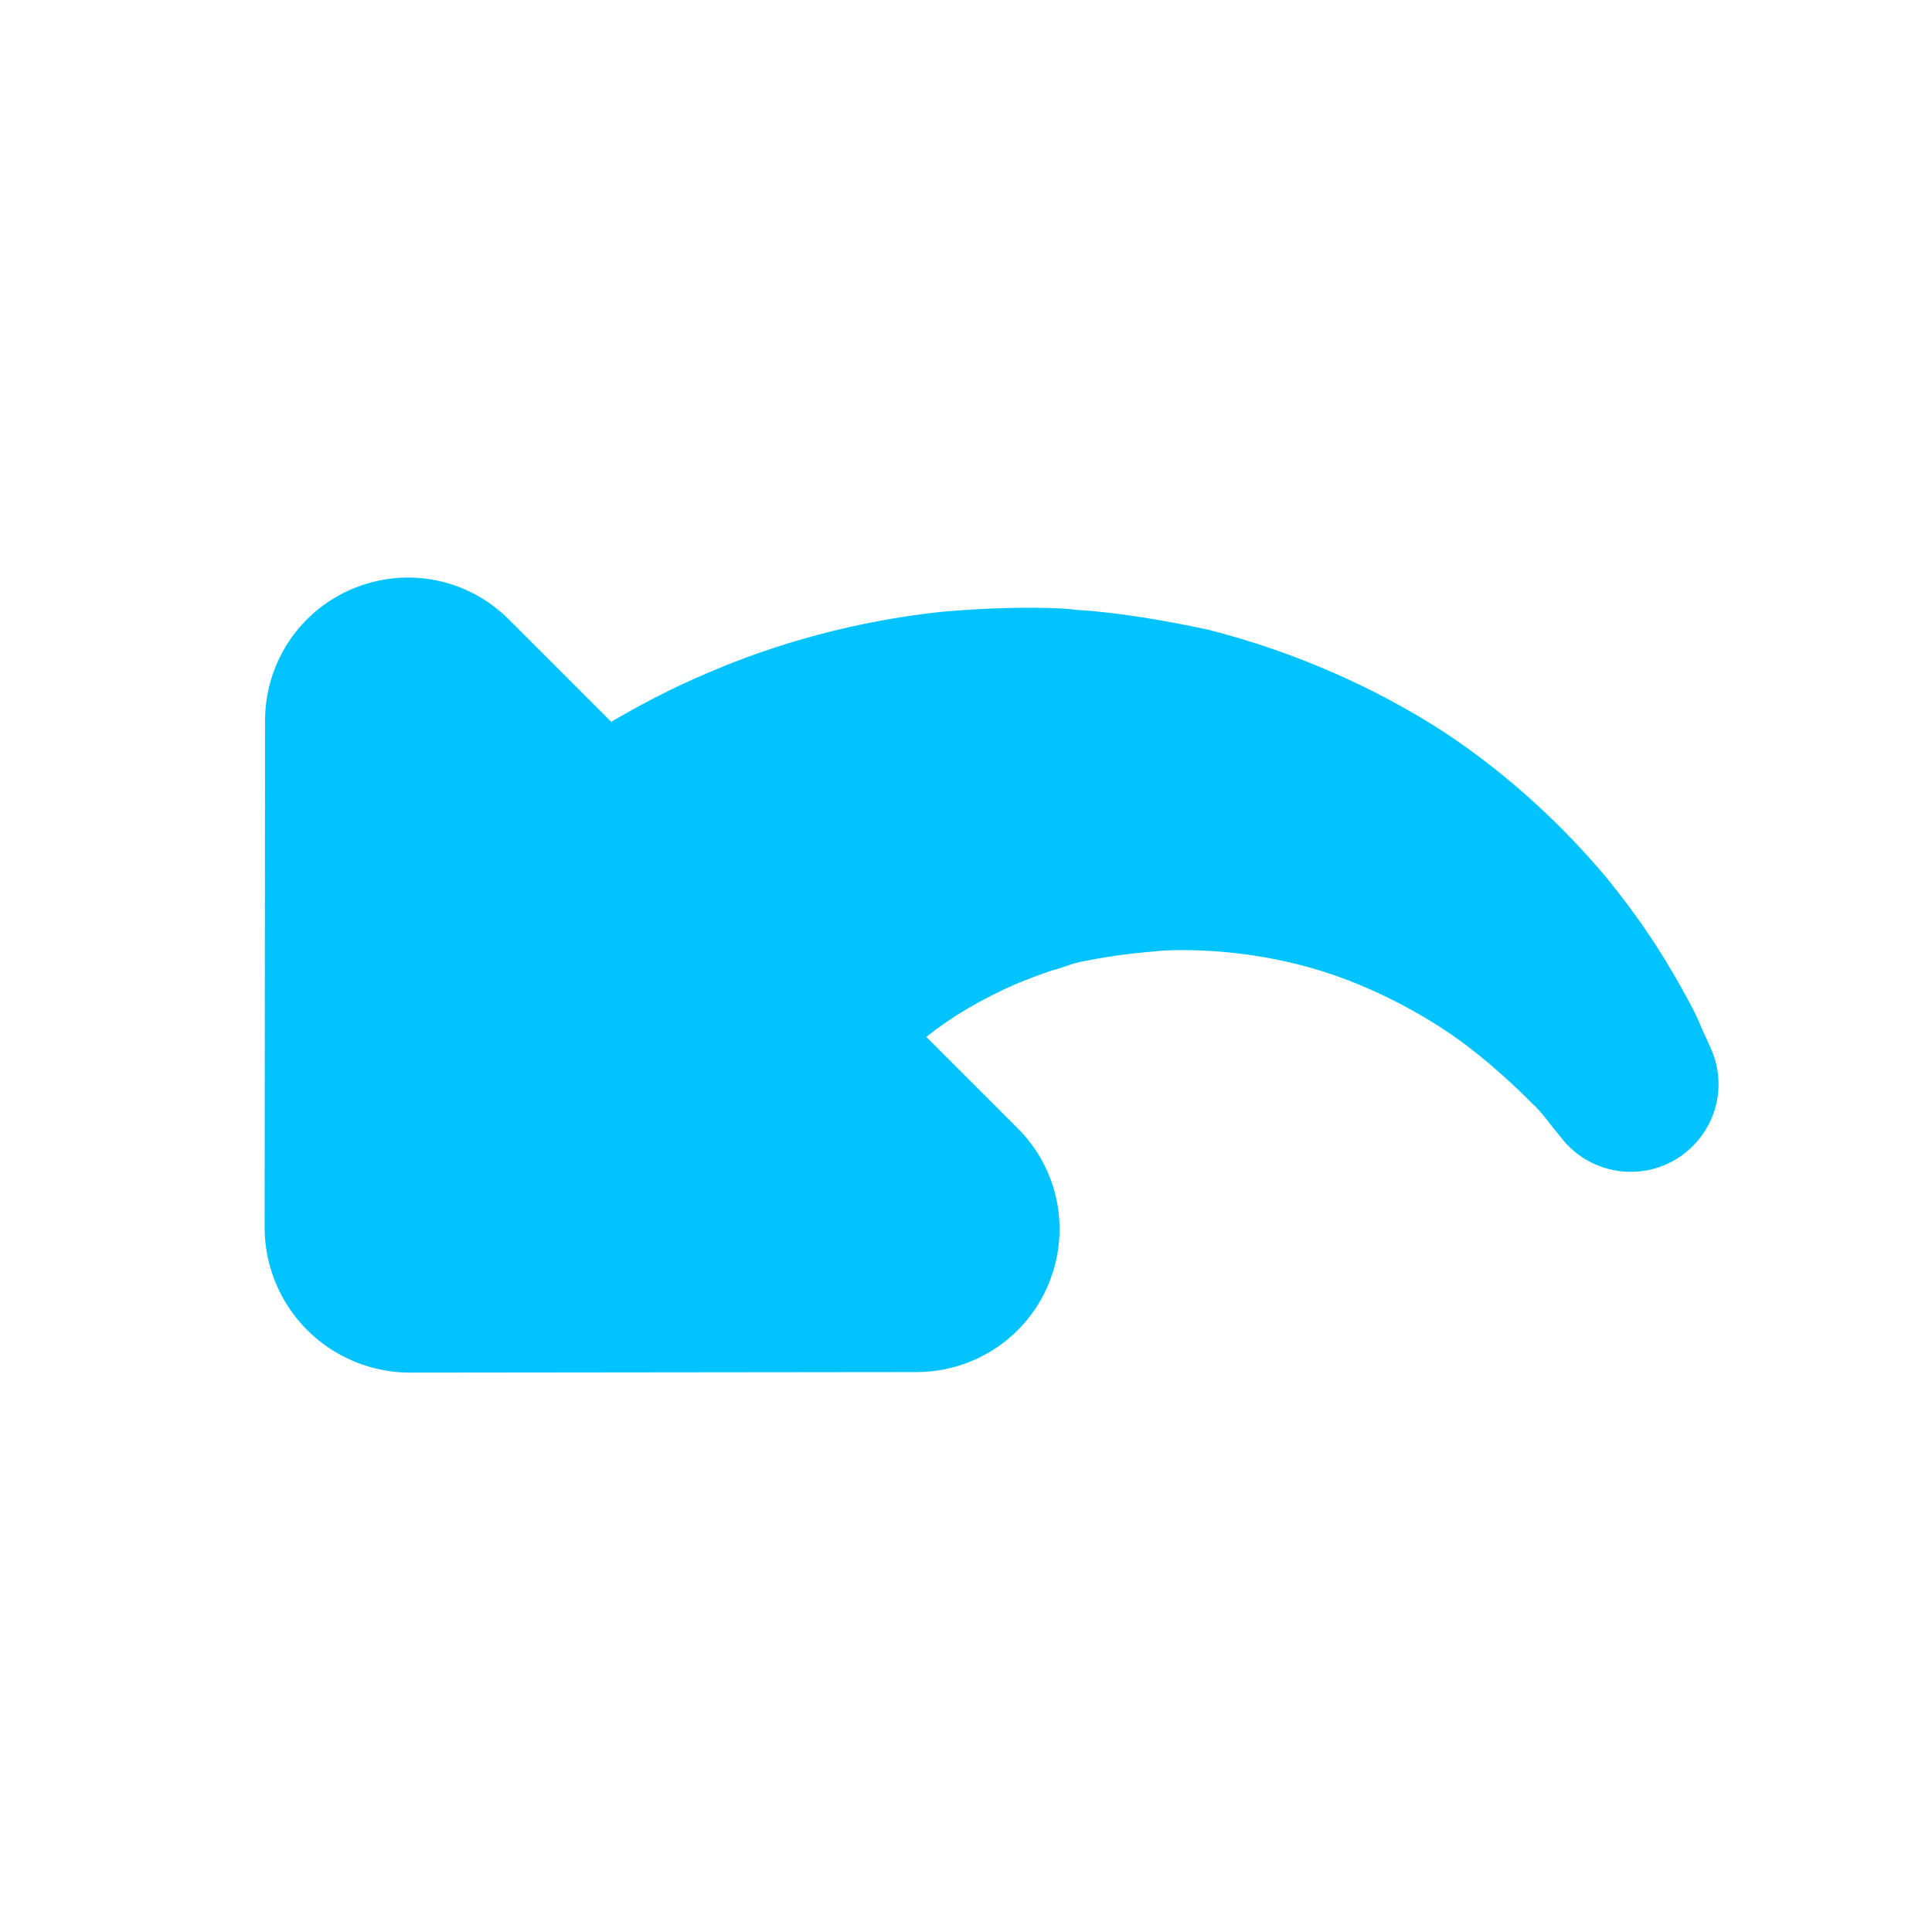
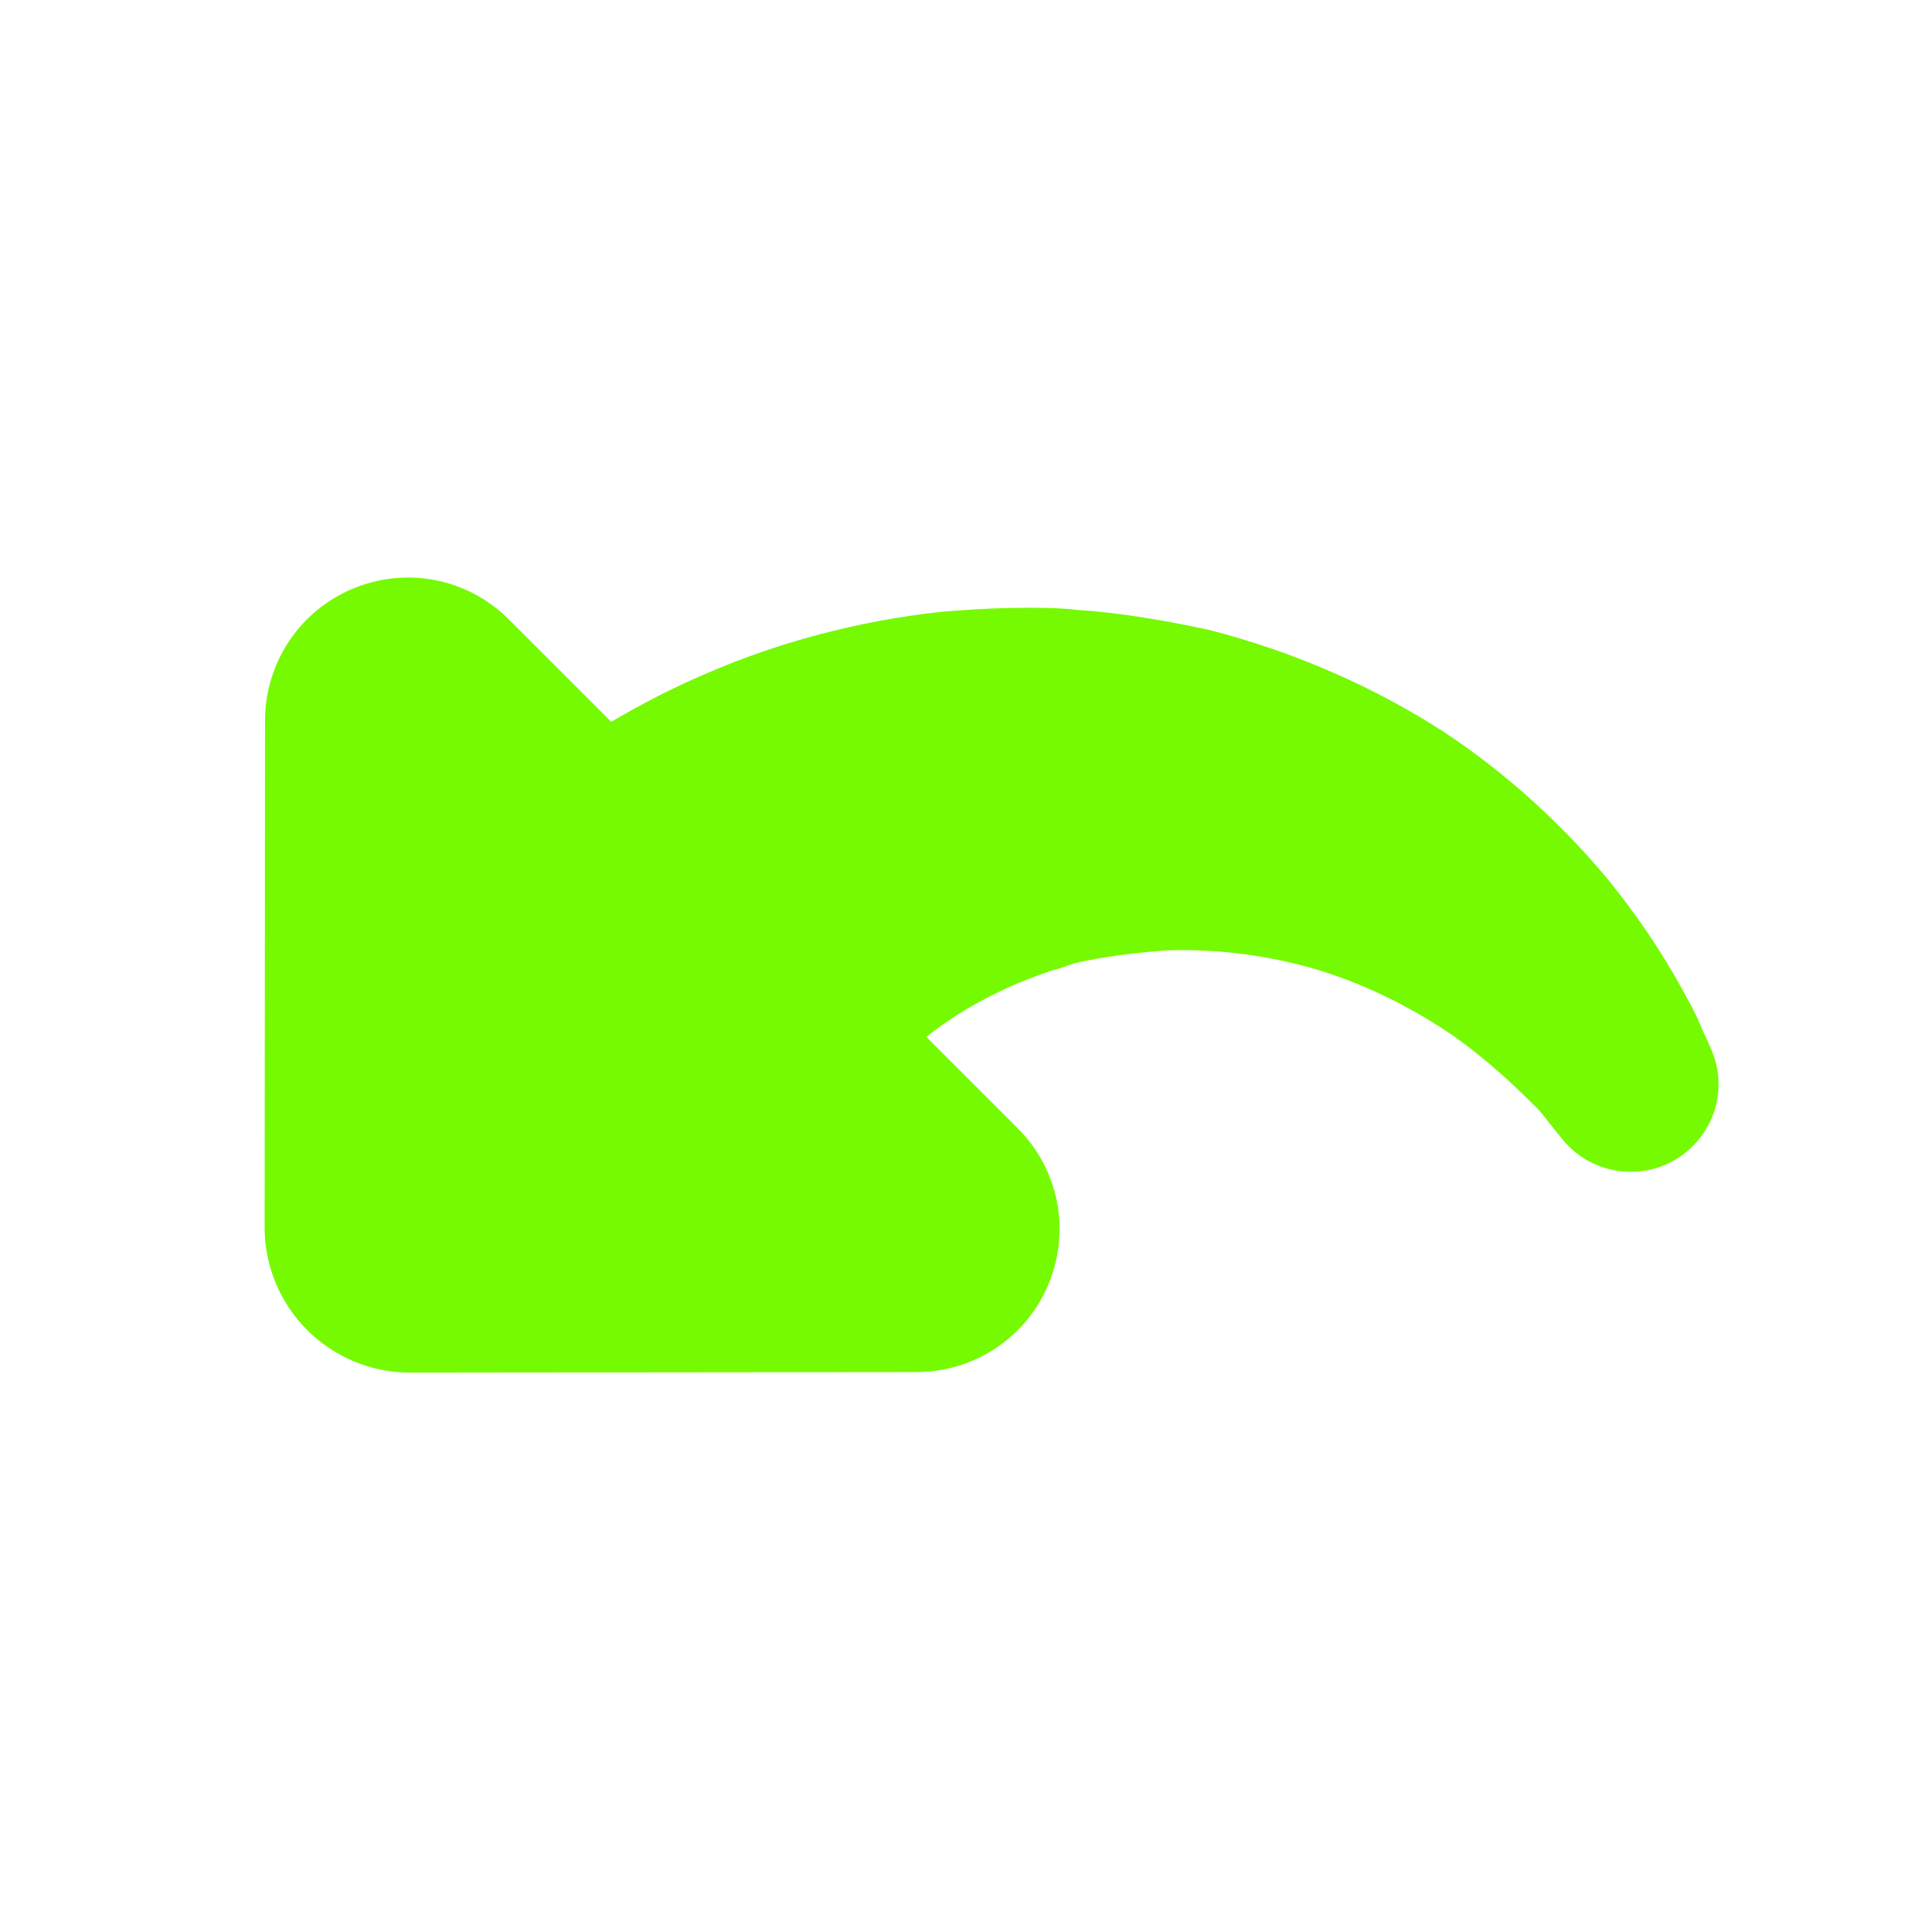
<svg xmlns="http://www.w3.org/2000/svg" width="20px" height="20px" viewBox="0 0 20 20" version="1.1">
  <defs />
  <g id="Page-1" stroke="none" stroke-width="1" fill="none" fill-rule="evenodd">
-     <g id="undo" fill="#00c3ff">
+     <g id="undo" fill="#76fa02">
      <path d="M15.558,12.77 L11.84,16.494 C11.561,16.767 11.183,16.921 10.79,16.921 C10.399,16.921 10.021,16.767 9.74,16.494 L6.024,12.77 C5.597,12.343 5.471,11.706 5.702,11.153 C5.933,10.6 6.465,10.243 7.067,10.243 L8.404,10.243 C8.369,9.921 8.278,9.557 8.124,9.172 C8.076,9.06 8.026,8.948 7.97,8.836 C7.893,8.71 7.901,8.675 7.795,8.521 C7.627,8.269 7.473,8.08 7.29,7.863 C6.92,7.464 6.472,7.121 5.996,6.869 C5.513,6.617 5.009,6.463 4.561,6.379 C4.12,6.302 3.714,6.295 3.476,6.295 C3.357,6.288 3.203,6.316 3.126,6.323 C3.042,6.33 2.993,6.337 2.993,6.337 C2.496,6.386 2.048,6.022 1.999,5.525 C1.957,5.105 2.202,4.727 2.573,4.587 C2.573,4.587 2.622,4.566 2.699,4.538 C2.79,4.51 2.874,4.461 3.07,4.405 C3.462,4.286 3.959,4.16 4.61,4.097 C5.254,4.041 6.031,4.055 6.851,4.223 C7.669,4.398 8.53,4.727 9.328,5.203 C9.706,5.448 10.112,5.735 10.427,6.015 C10.567,6.12 10.805,6.358 10.945,6.505 C11.106,6.673 11.253,6.841 11.401,7.016 C11.967,7.716 12.387,8.472 12.66,9.158 C12.821,9.55 12.933,9.921 13.017,10.243 L14.515,10.243 C15.117,10.243 15.649,10.6 15.88,11.153 C16.111,11.706 15.985,12.343 15.558,12.77" id="Fill-1" transform="translate(8.994247, 10.49425) scale(-1, 1) rotate(-45) translate(-8.994247, -10.49425) " />
    </g>
  </g>
</svg>
